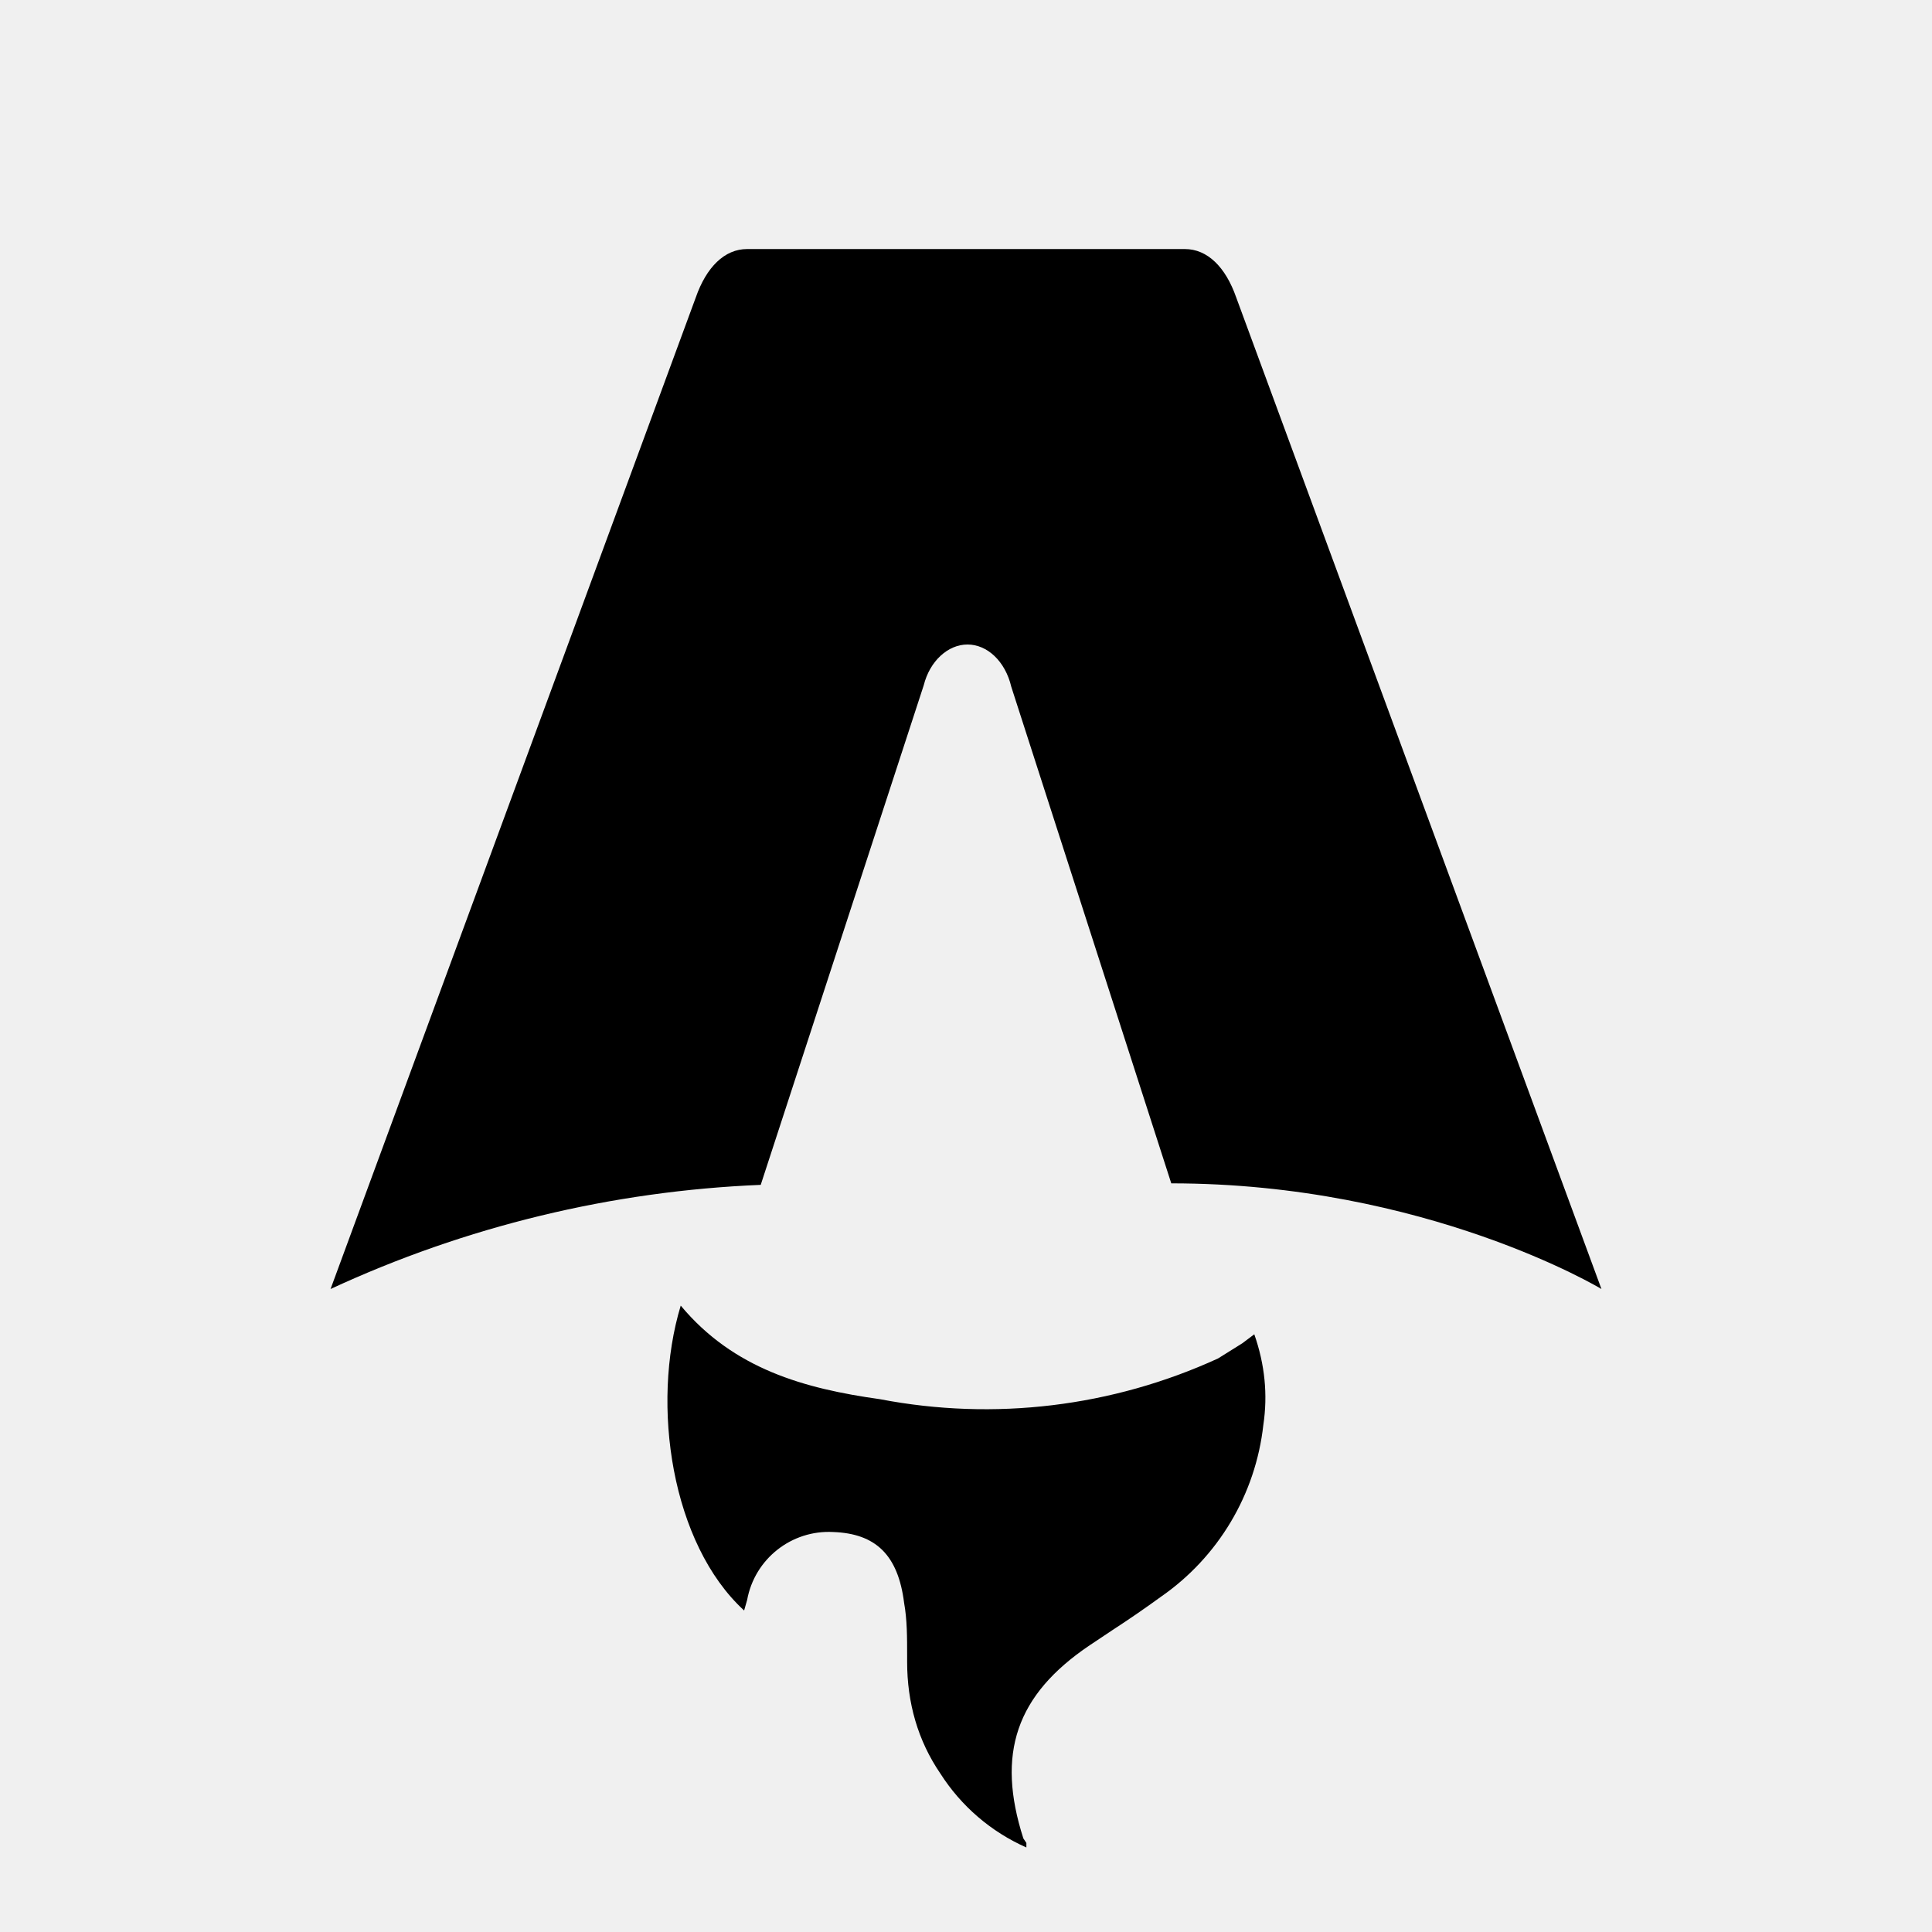
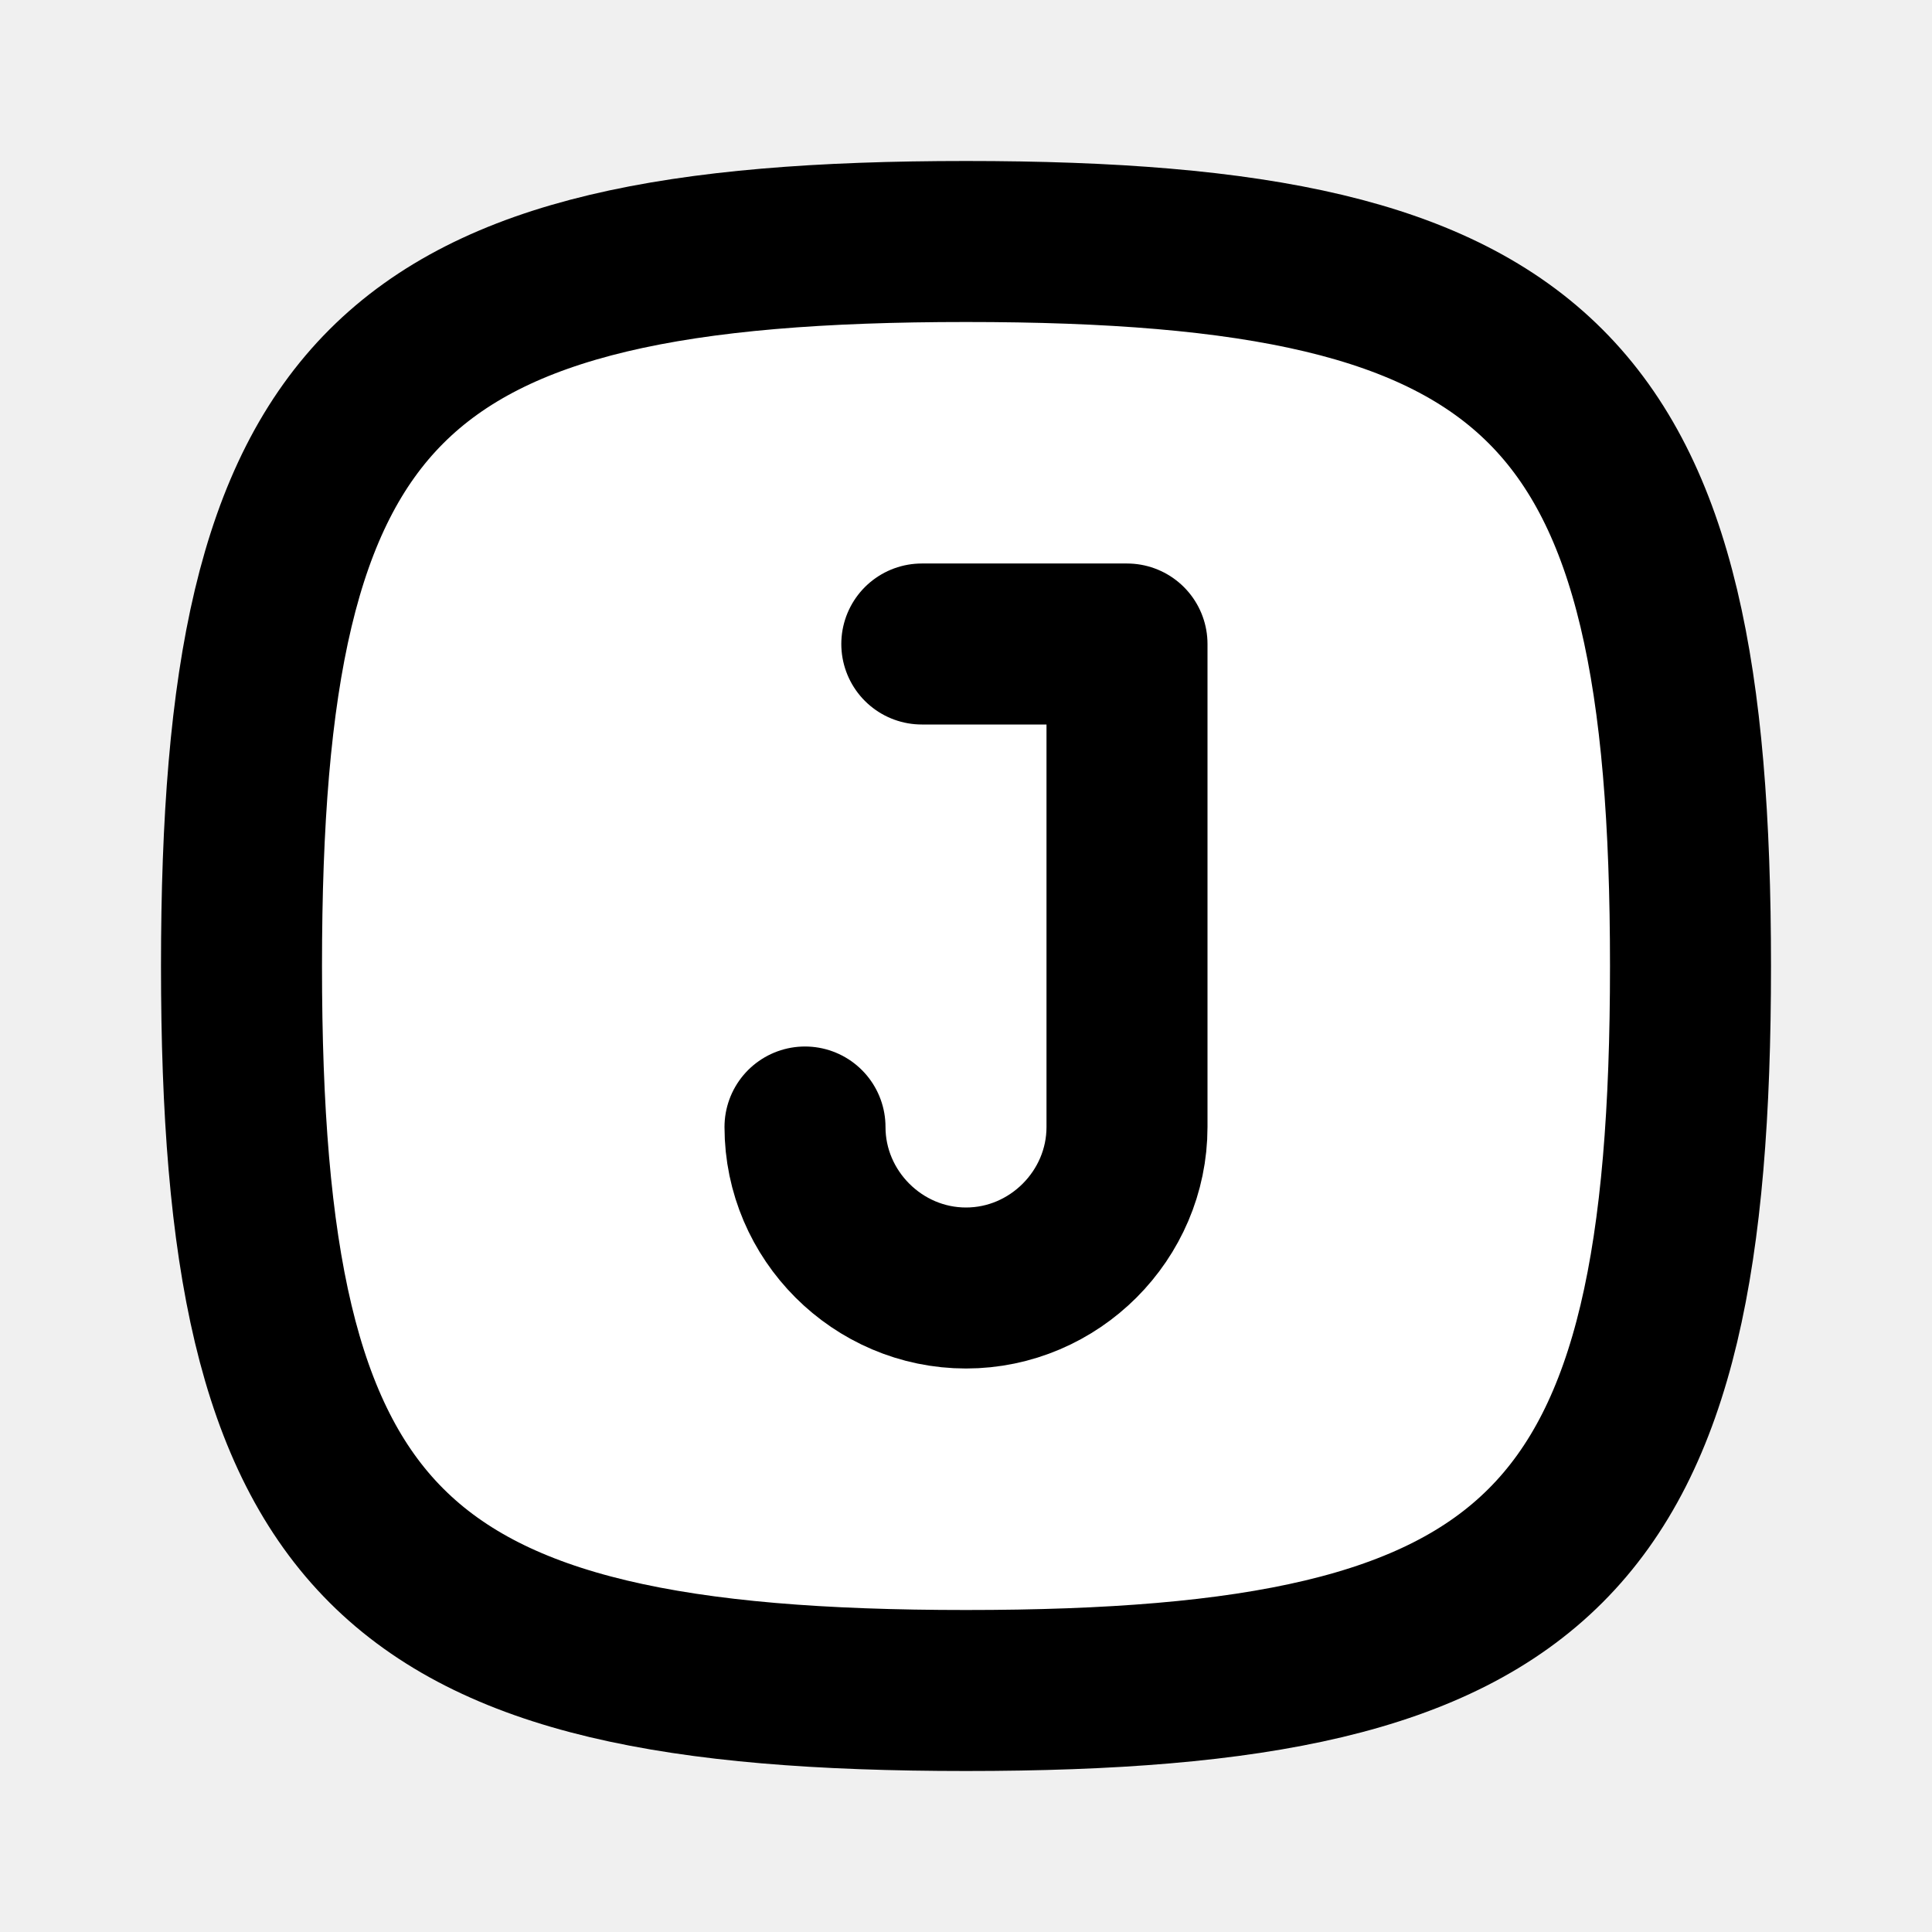
- <svg xmlns="http://www.w3.org/2000/svg" fill="none" viewBox="0 0 128 128">
-   <path d="M50.4 78.5a75.1 75.1 0 0 0-28.5 6.9l24.2-65.7c.7-2 1.9-3.2 3.4-3.2h29c1.5 0 2.7 1.2 3.4 3.2l24.2 65.7s-11.6-7-28.5-7L67 45.5c-.4-1.7-1.6-2.8-2.9-2.8-1.3 0-2.5 1.1-2.9 2.7L50.4 78.5Zm-1.1 28.2Zm-4.2-20.2c-2 6.6-.6 15.8 4.2 20.2a17.5 17.5 0 0 1 .2-.7 5.5 5.5 0 0 1 5.7-4.5c2.8.1 4.3 1.5 4.7 4.7.2 1.1.2 2.3.2 3.5v.4c0 2.7.7 5.2 2.2 7.4a13 13 0 0 0 5.7 4.9v-.3l-.2-.3c-1.8-5.6-.5-9.5 4.4-12.8l1.5-1a73 73 0 0 0 3.2-2.2 16 16 0 0 0 6.8-11.4c.3-2 .1-4-.6-6l-.8.6-1.6 1a37 37 0 0 1-22.4 2.7c-5-.7-9.7-2-13.2-6.2Z" />
-   <style>
-         path { fill: #000; }
-         @media (prefers-color-scheme: dark) {
-             path { fill: #FFF; }
-         }
-     </style>
+ <svg xmlns="http://www.w3.org/2000/svg" width="100%" height="100%" viewBox="0 0 24 24" version="1.1" xml:space="preserve" style="fill-rule:evenodd;clip-rule:evenodd;stroke-linecap:round;stroke-linejoin:round;">
+   <rect x="0" y="0" width="24" height="24" style="fill:none;fill-rule:nonzero;" />
+   <path d="M12,3C19.2,3 21,4.8 21,12C21,19.2 19.2,21 12,21C4.8,21 3,19.2 3,12C3,4.8 4.8,3 12,3Z" style="fill:white;fill-rule:nonzero;stroke:black;stroke-width:2px;" />
+   <path d="M11.451,8L14,8L14,14C14,15.097 13.097,16 12,16C10.903,16 10,15.097 10,14" style="fill:none;fill-rule:nonzero;stroke:black;stroke-width:2px;" />
</svg>
